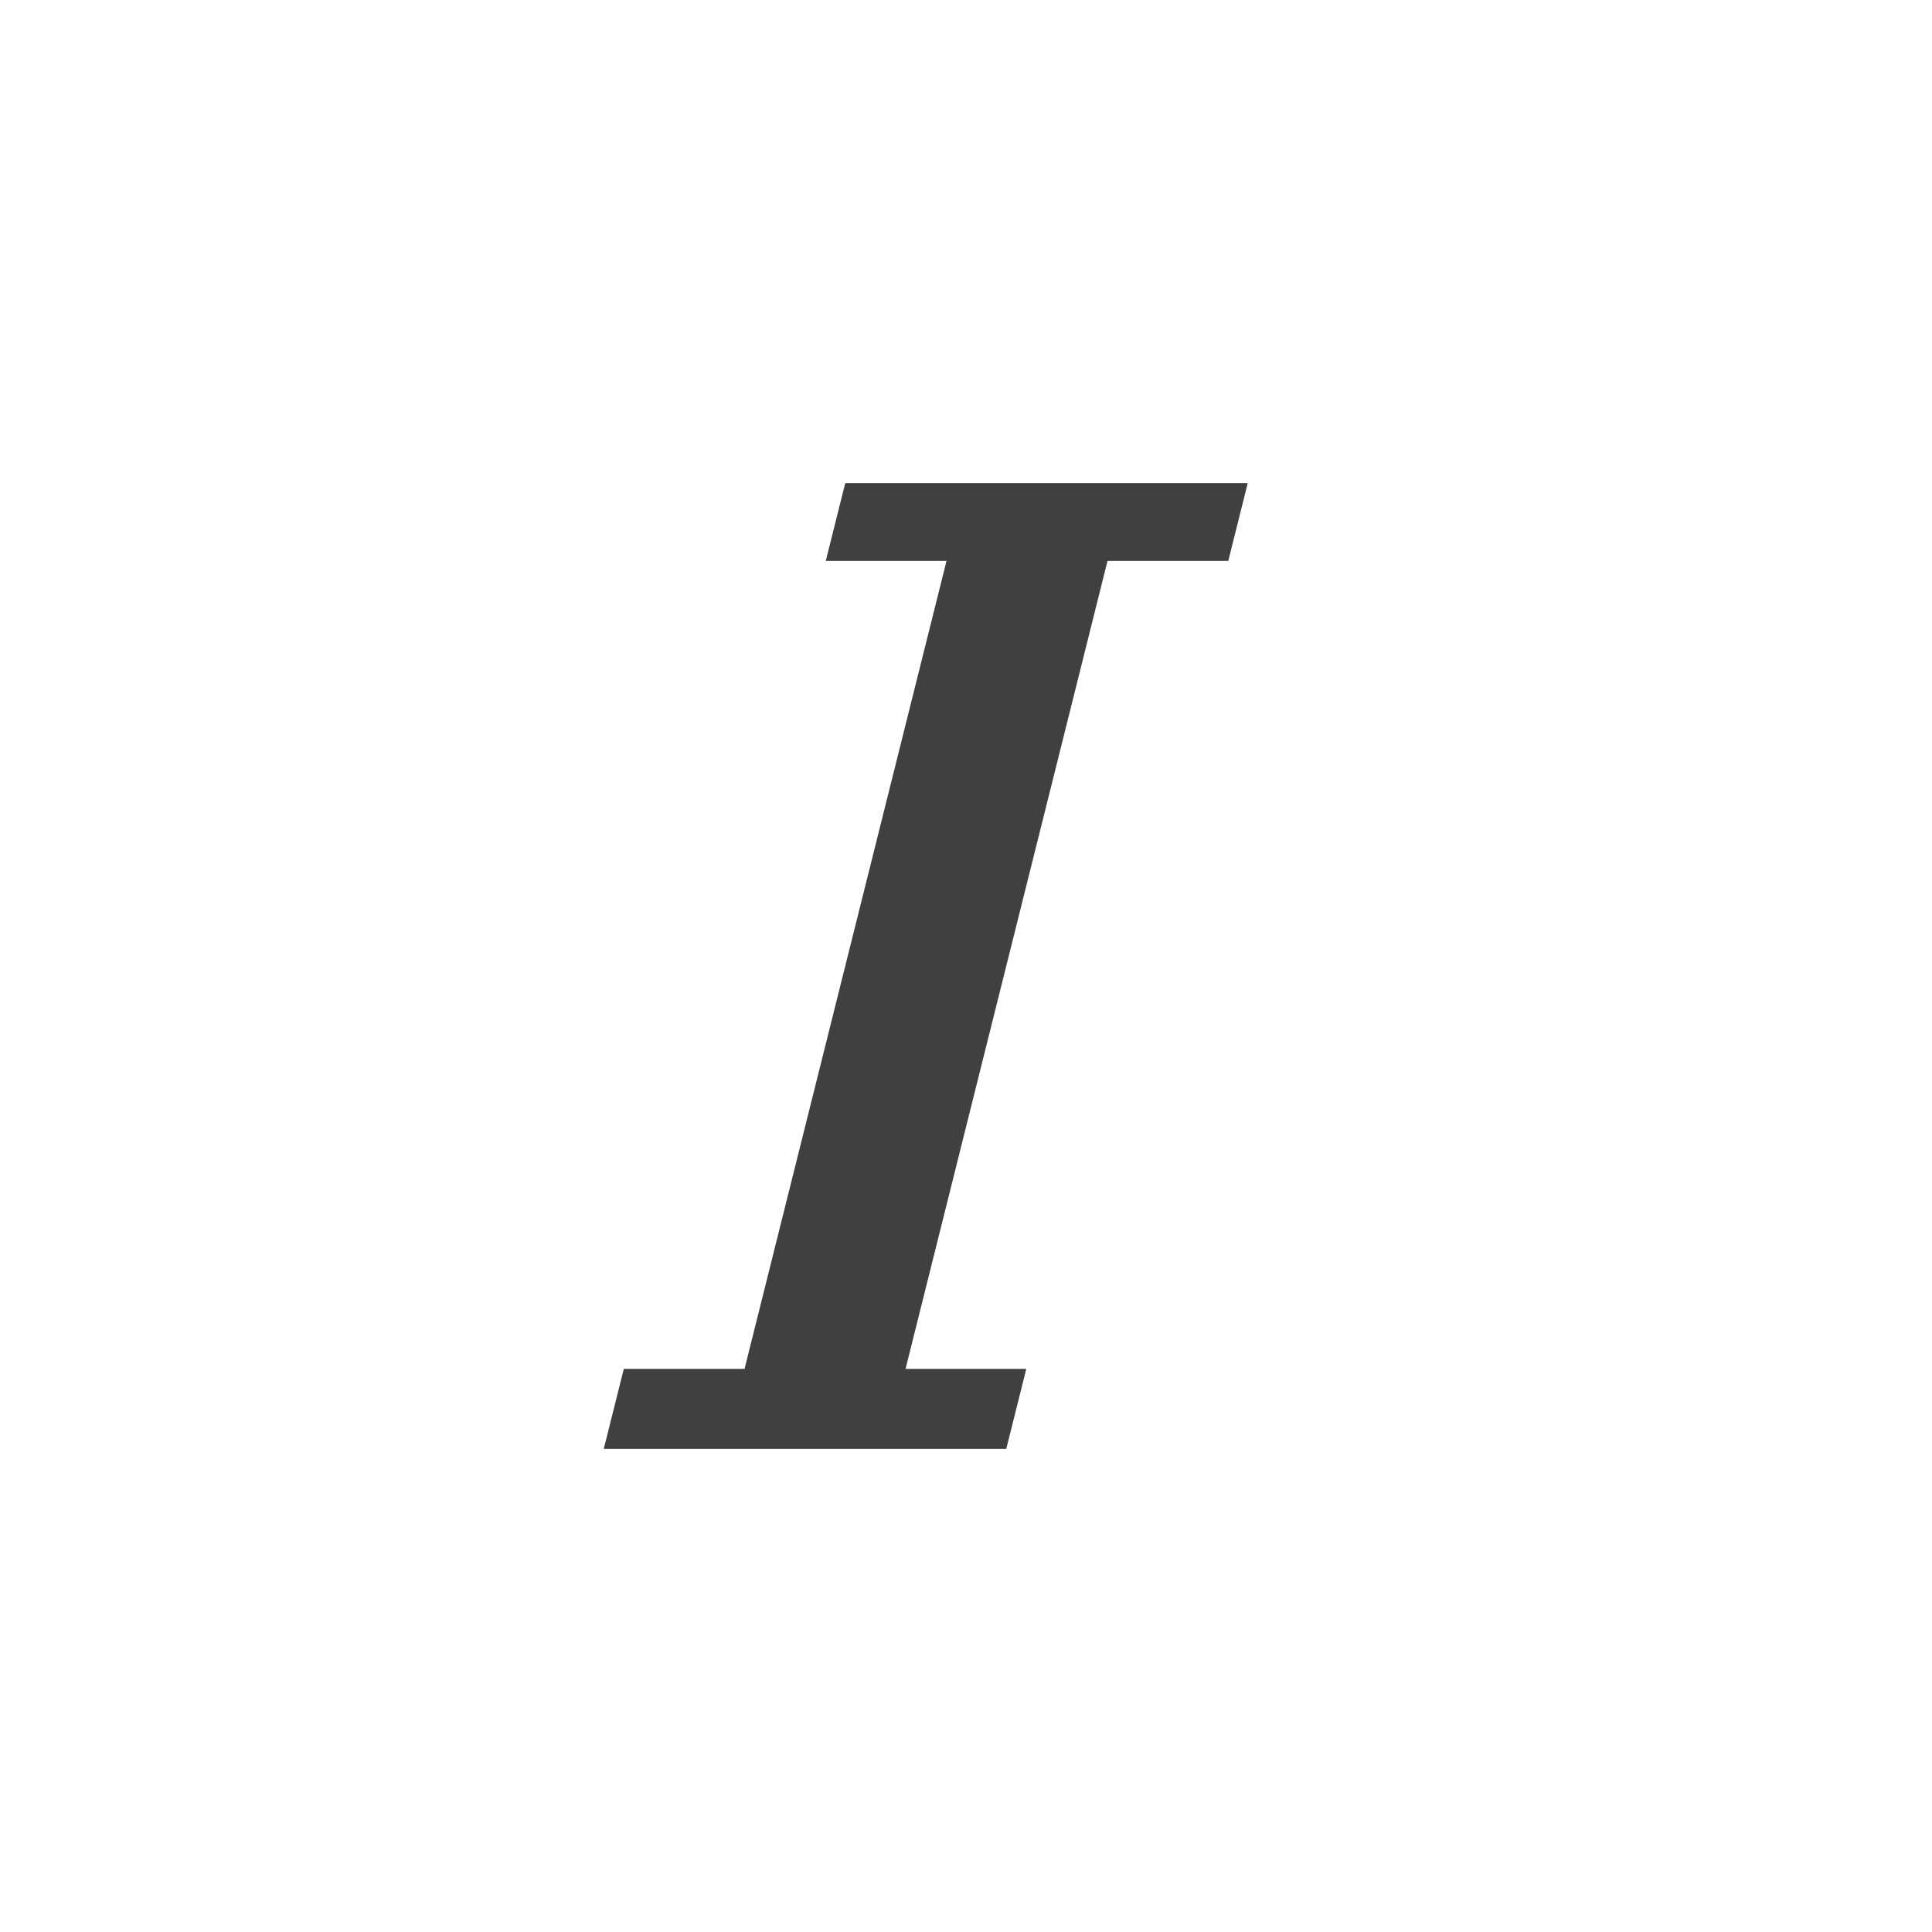
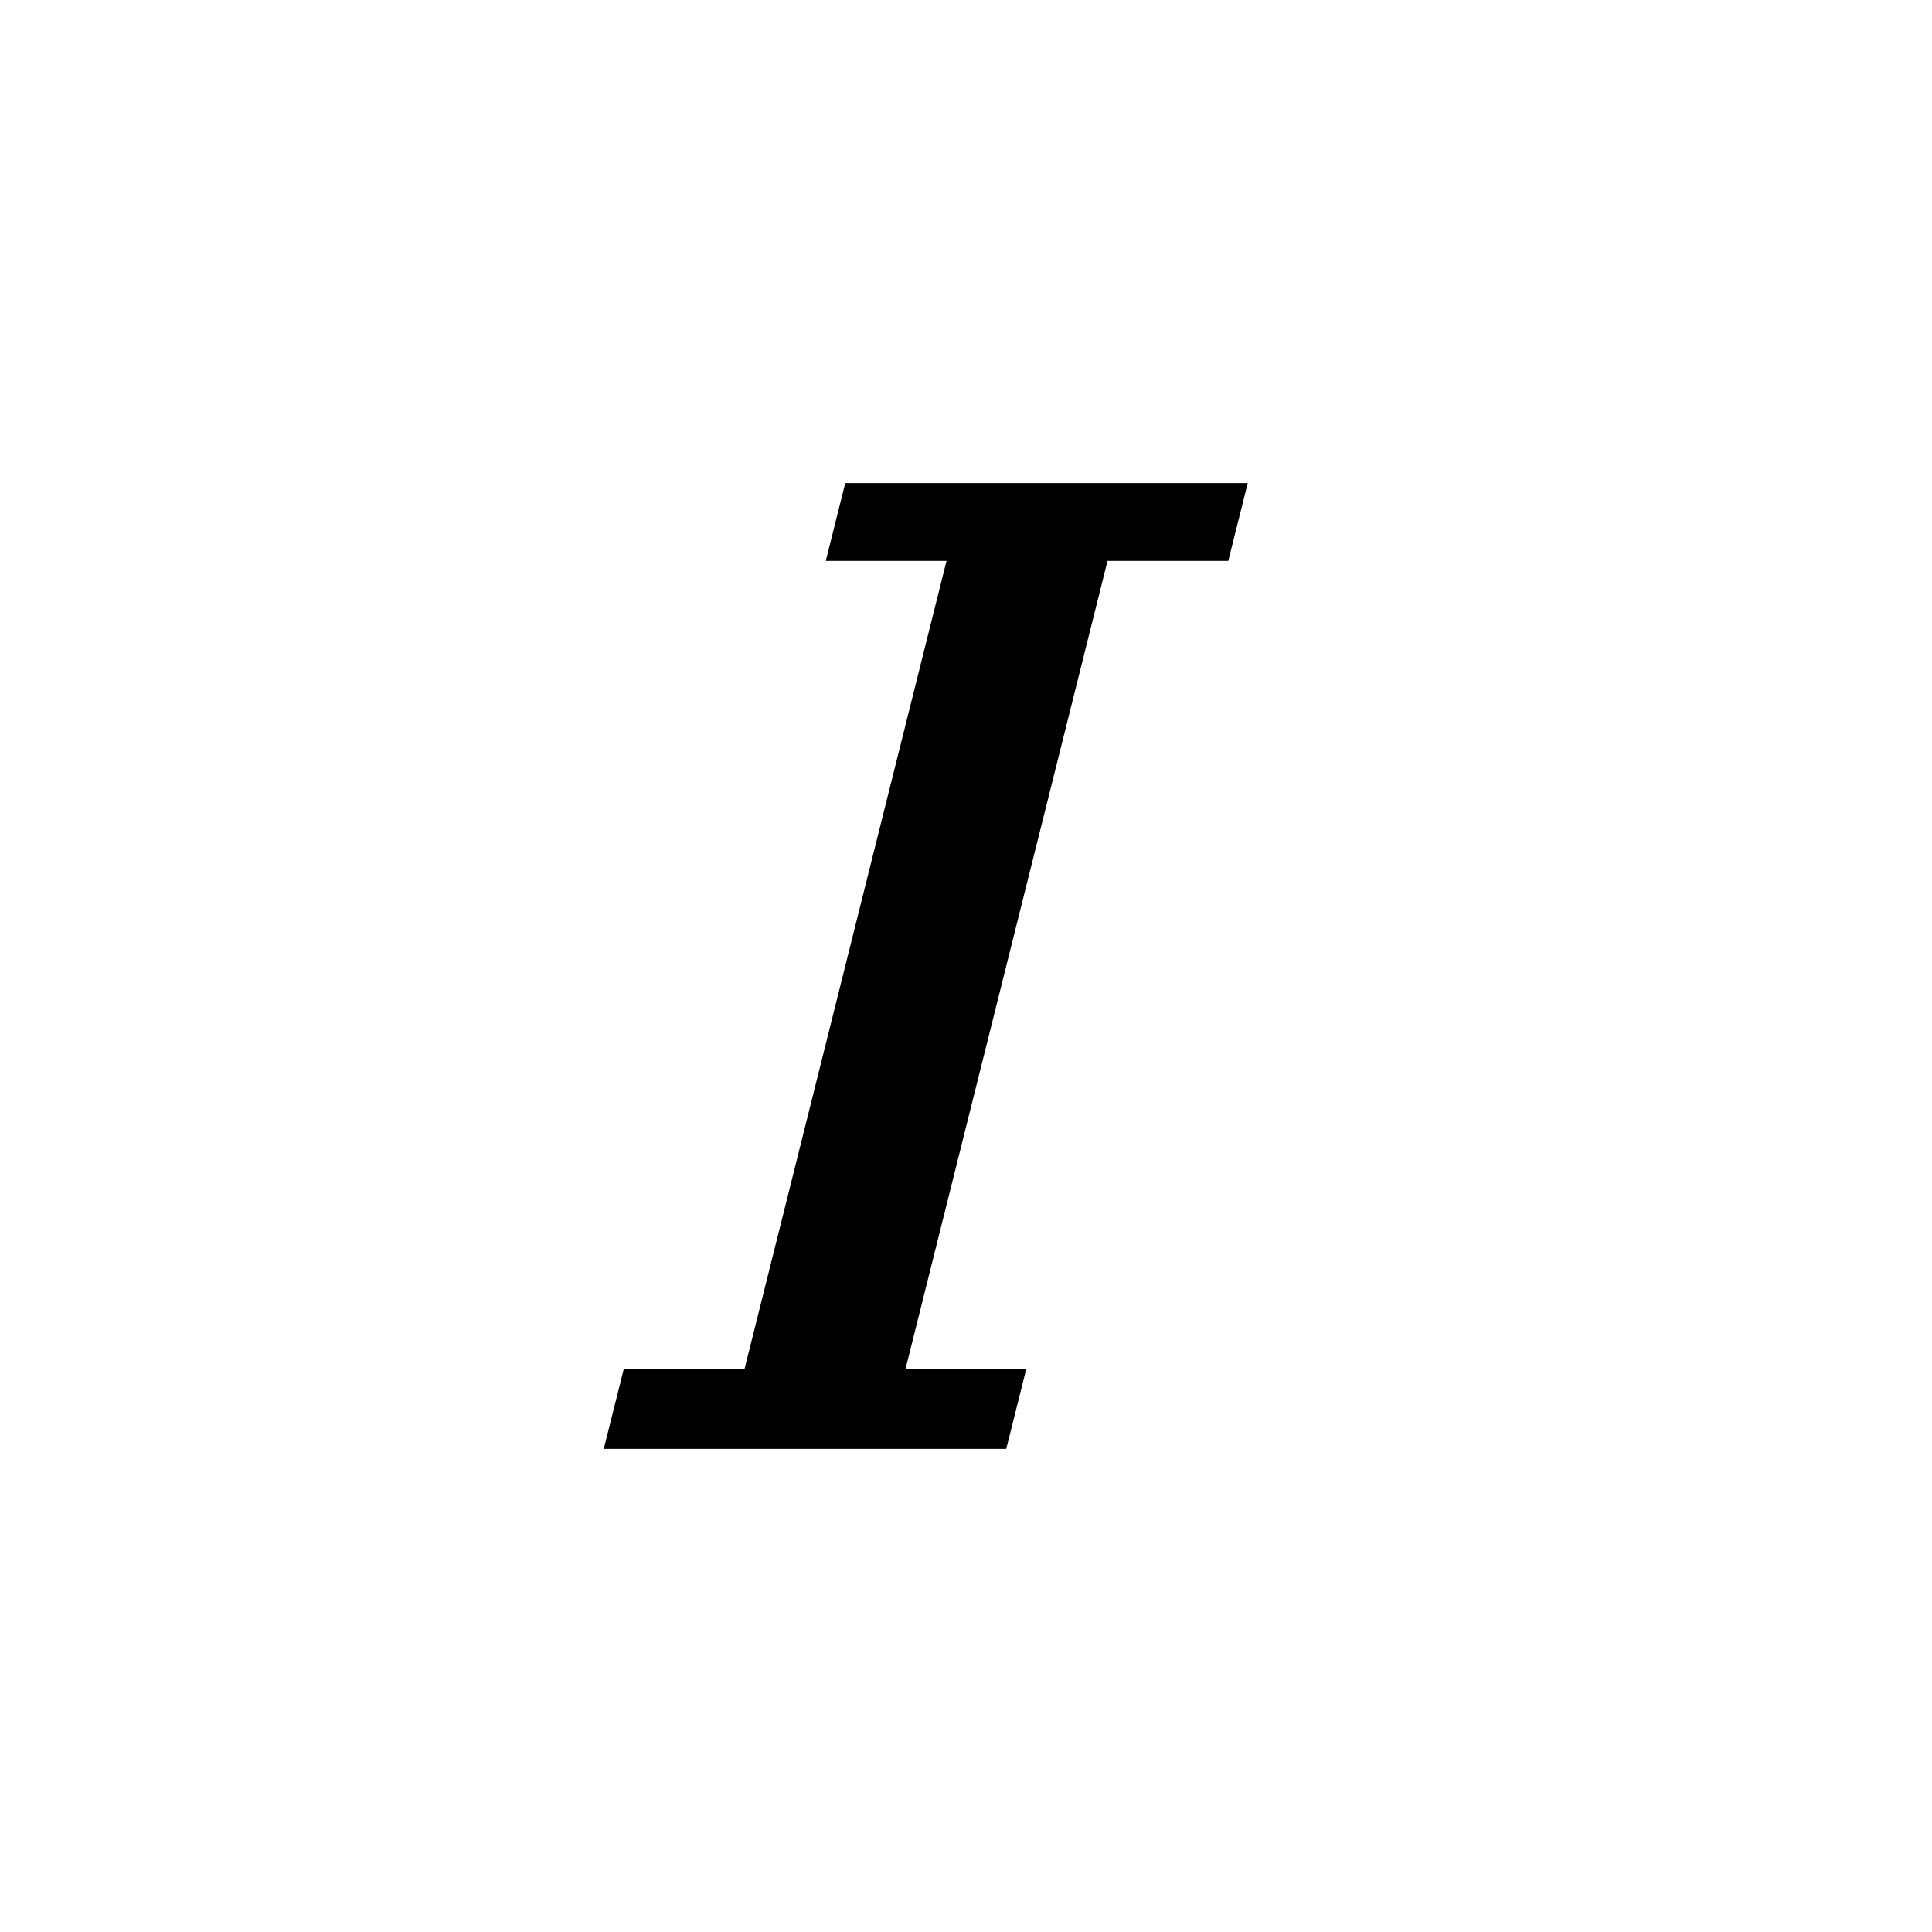
<svg xmlns="http://www.w3.org/2000/svg" width="24" height="24" viewBox="0 0 24 24">
-   <g id="italic-i" opacity=".75">
+   <g id="italic-i">
    <path id="i" d="M12.5 17.999l.249-.994h-1.5l2.509-10.037h1.5l.242-.967h-5l-.242.967h1.5l-2.509 10.037h-1.5l-.249.994z" />
  </g>
</svg>
